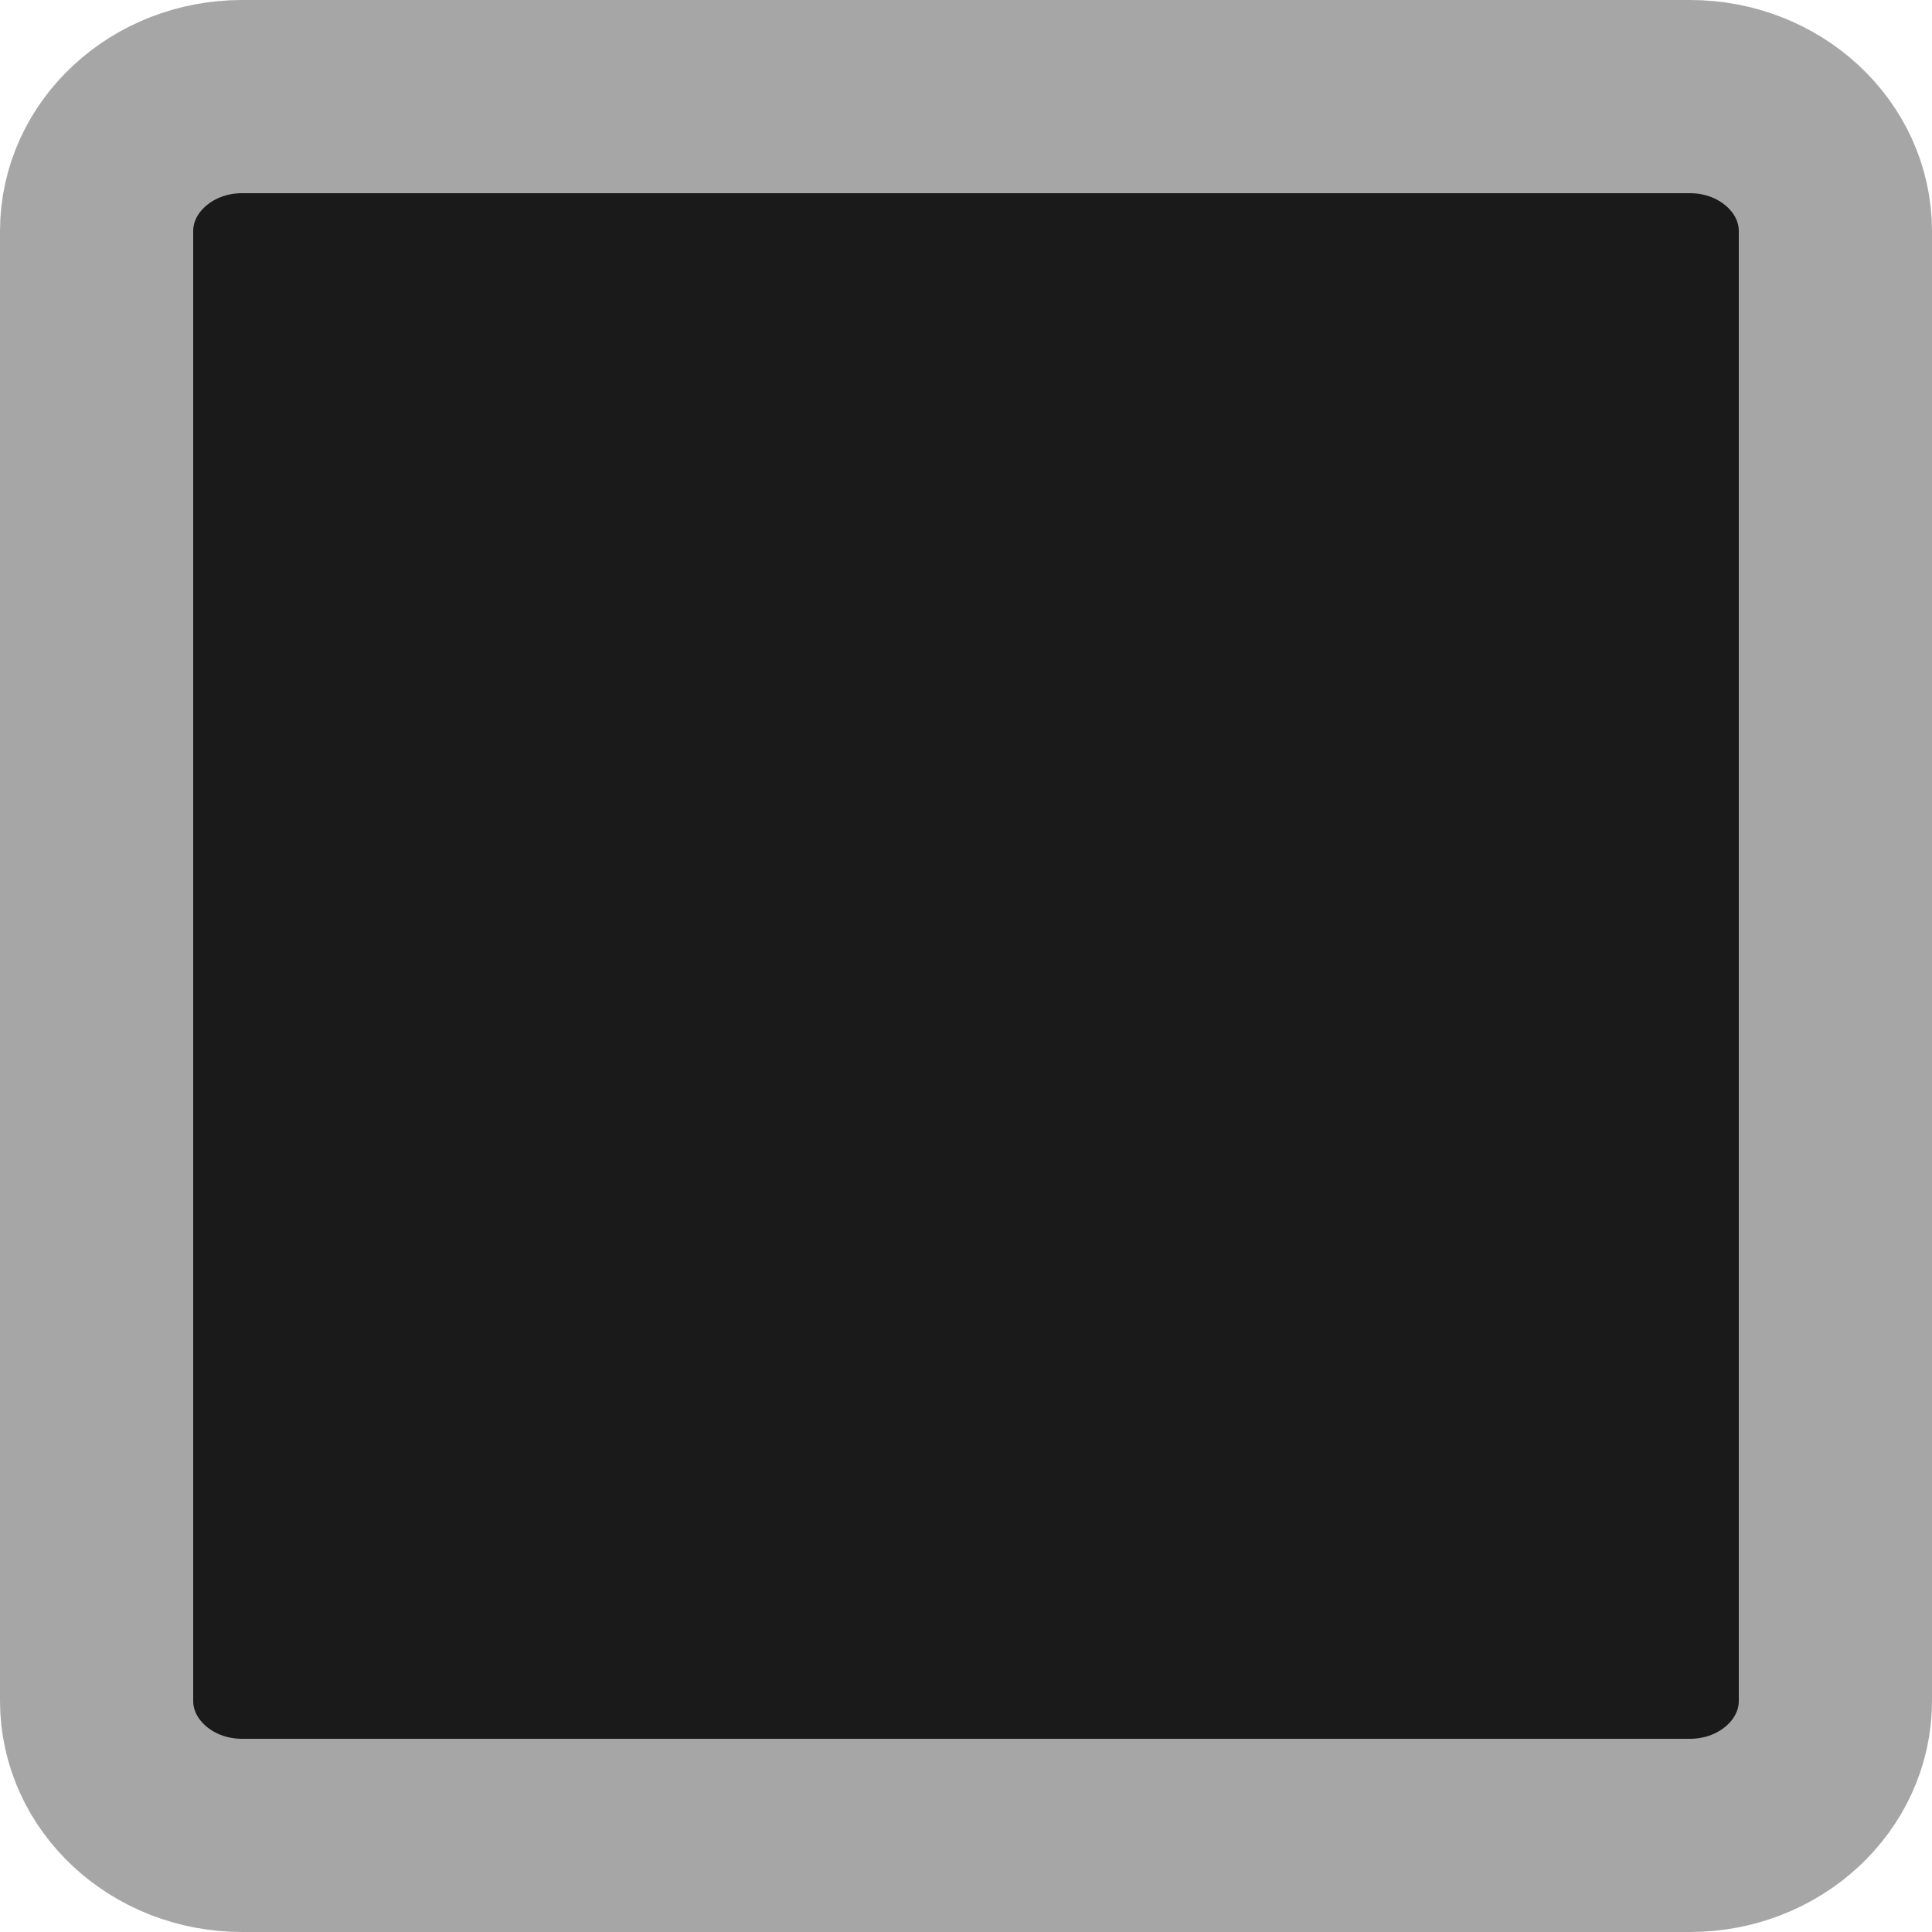
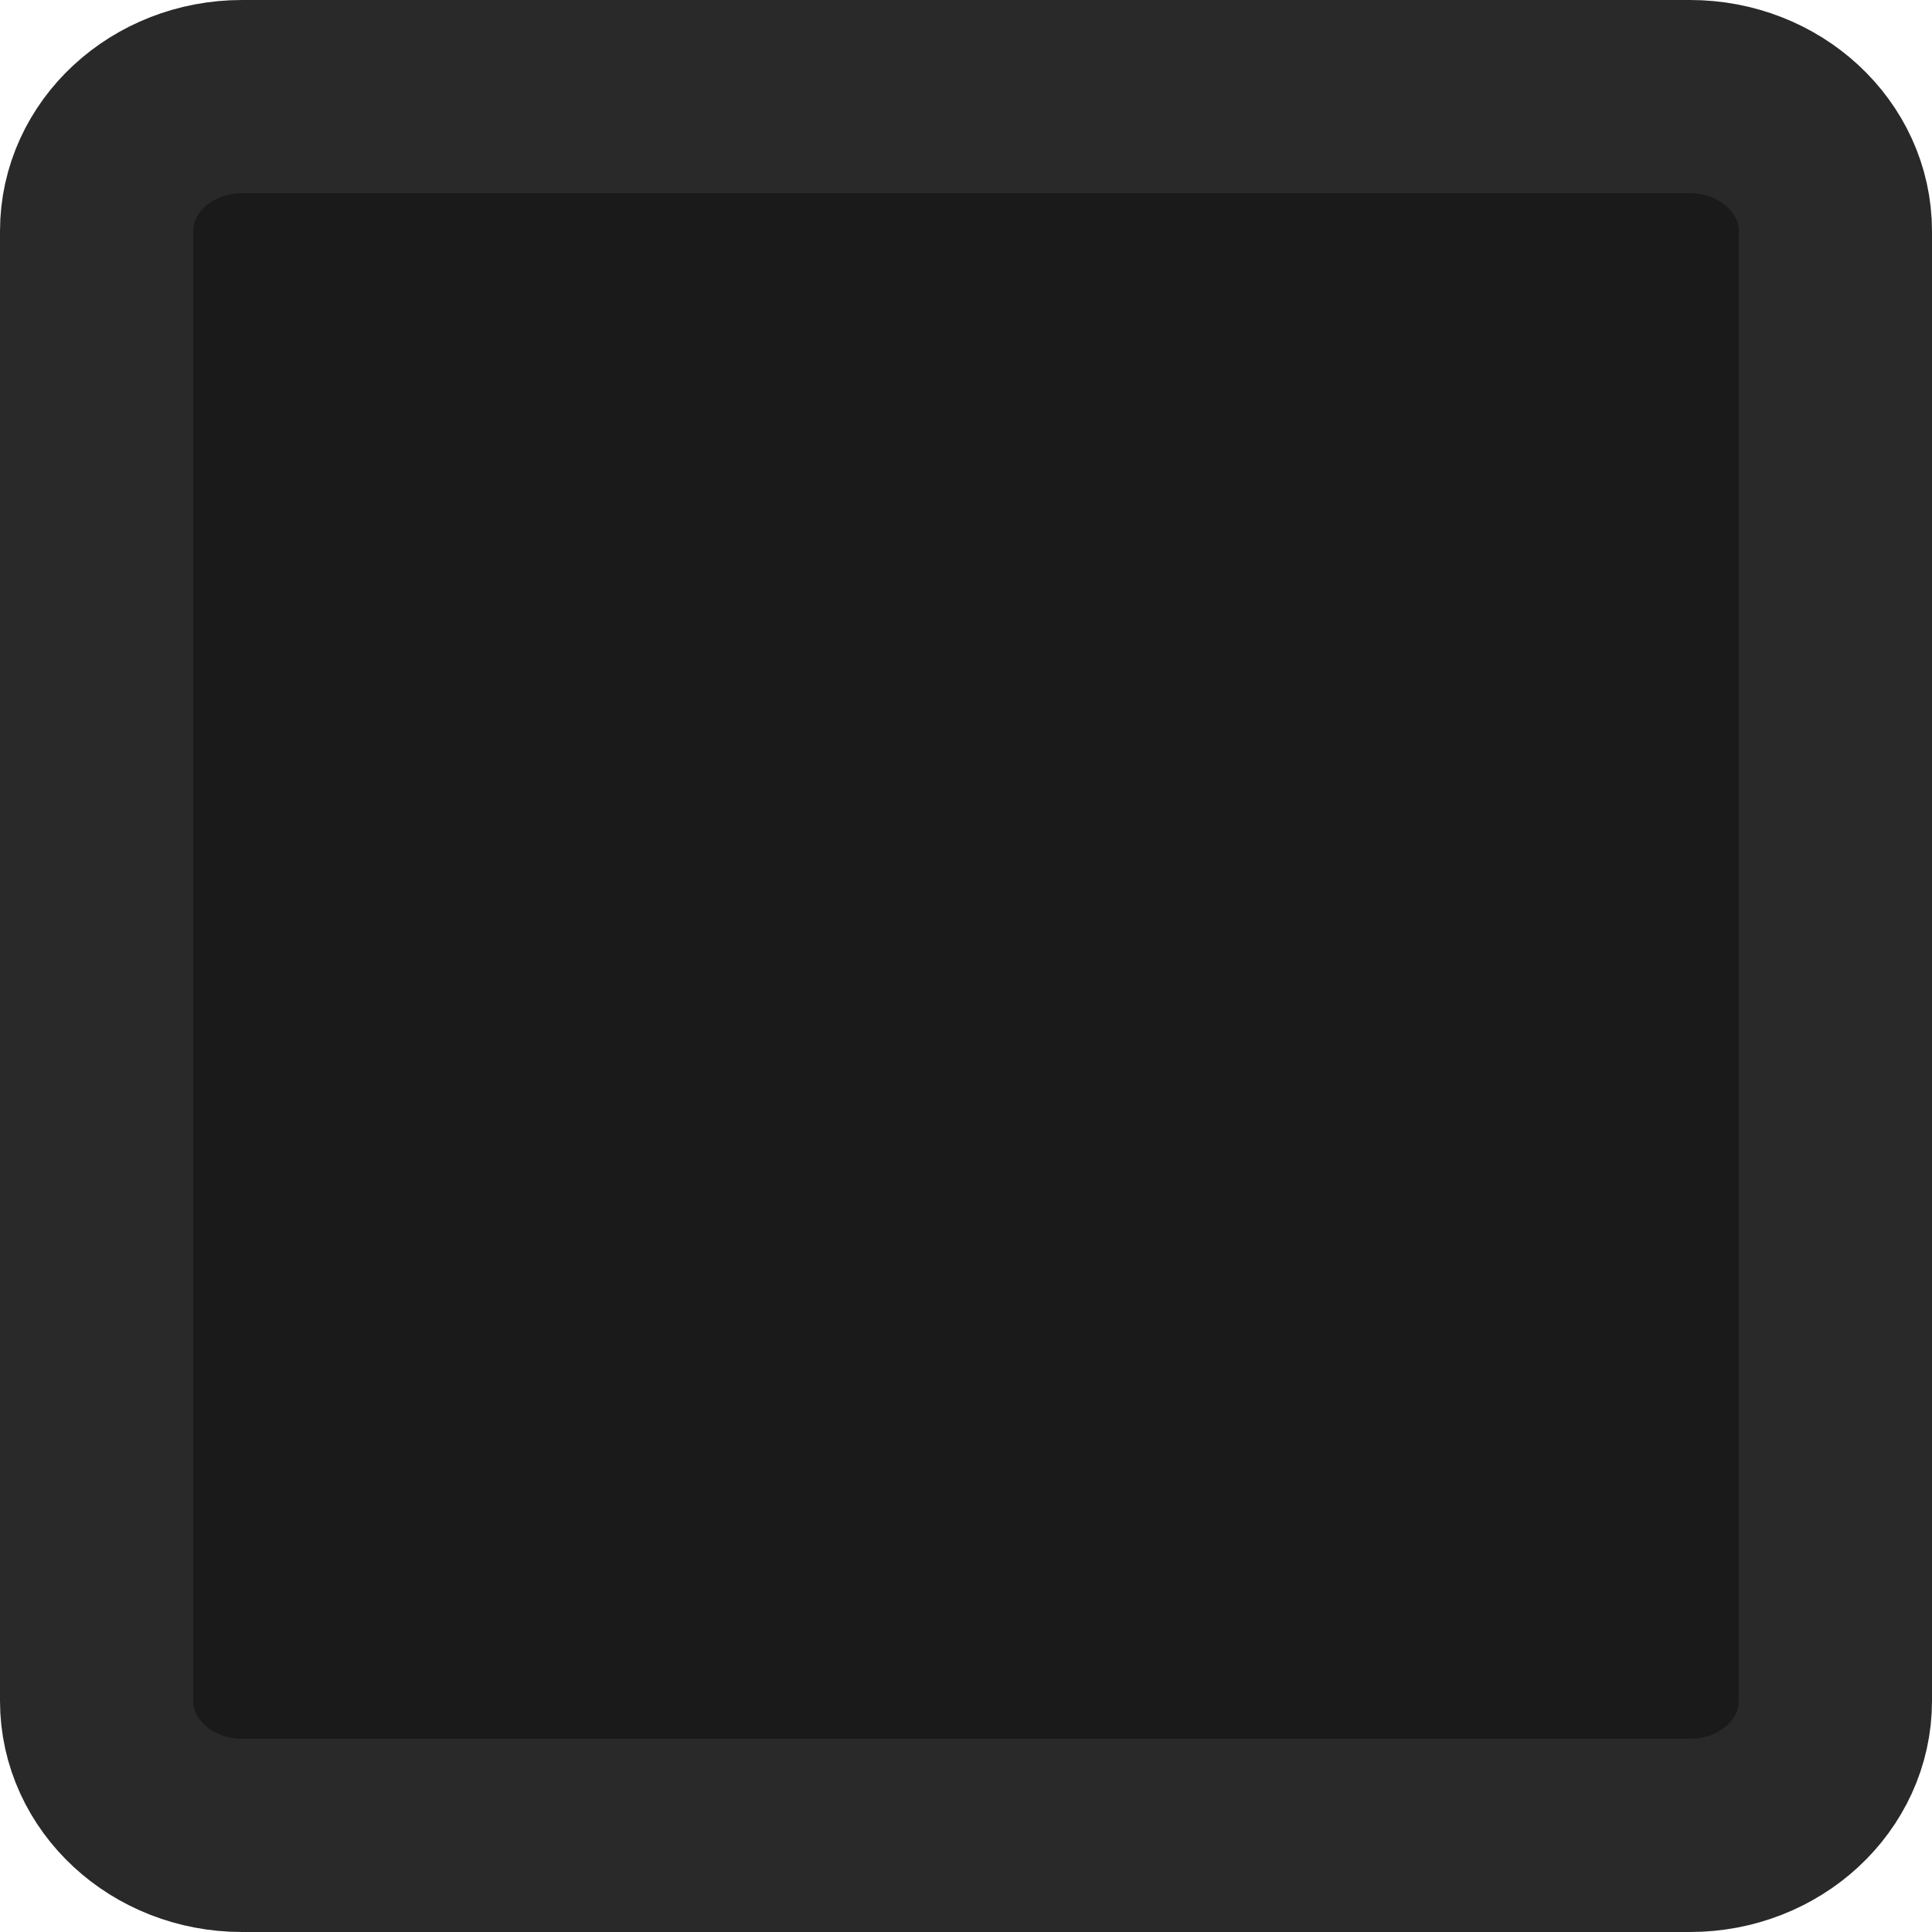
<svg xmlns="http://www.w3.org/2000/svg" width="36" height="36" viewBox="0 0 36 36" version="1.1" xml:space="preserve" style="clip-rule:evenodd;fill-rule:evenodd;stroke-linejoin:round;stroke-miterlimit:2" id="svg21">
  <defs id="defs21" />
-   <rect style="fill:#1a1a1a;fill-opacity:1;stroke:#a6a6a6;stroke-width:3.6;stroke-linecap:round;stroke-linejoin:round;stroke-dasharray:none;stroke-opacity:1;paint-order:normal" id="rect8-9" width="32.4" height="32.4" x="1.8" y="1.8" rx="2.71" ry="2.507" />
+   <rect style="fill:#1a1a1a;fill-opacity:1;stroke:#292929;stroke-width:3.6;stroke-linecap:round;stroke-linejoin:round;stroke-dasharray:none;stroke-opacity:1;paint-order:normal" id="rect8-9" width="32.4" height="32.4" x="1.8" y="1.8" rx="2.71" ry="2.507" />
</svg>
